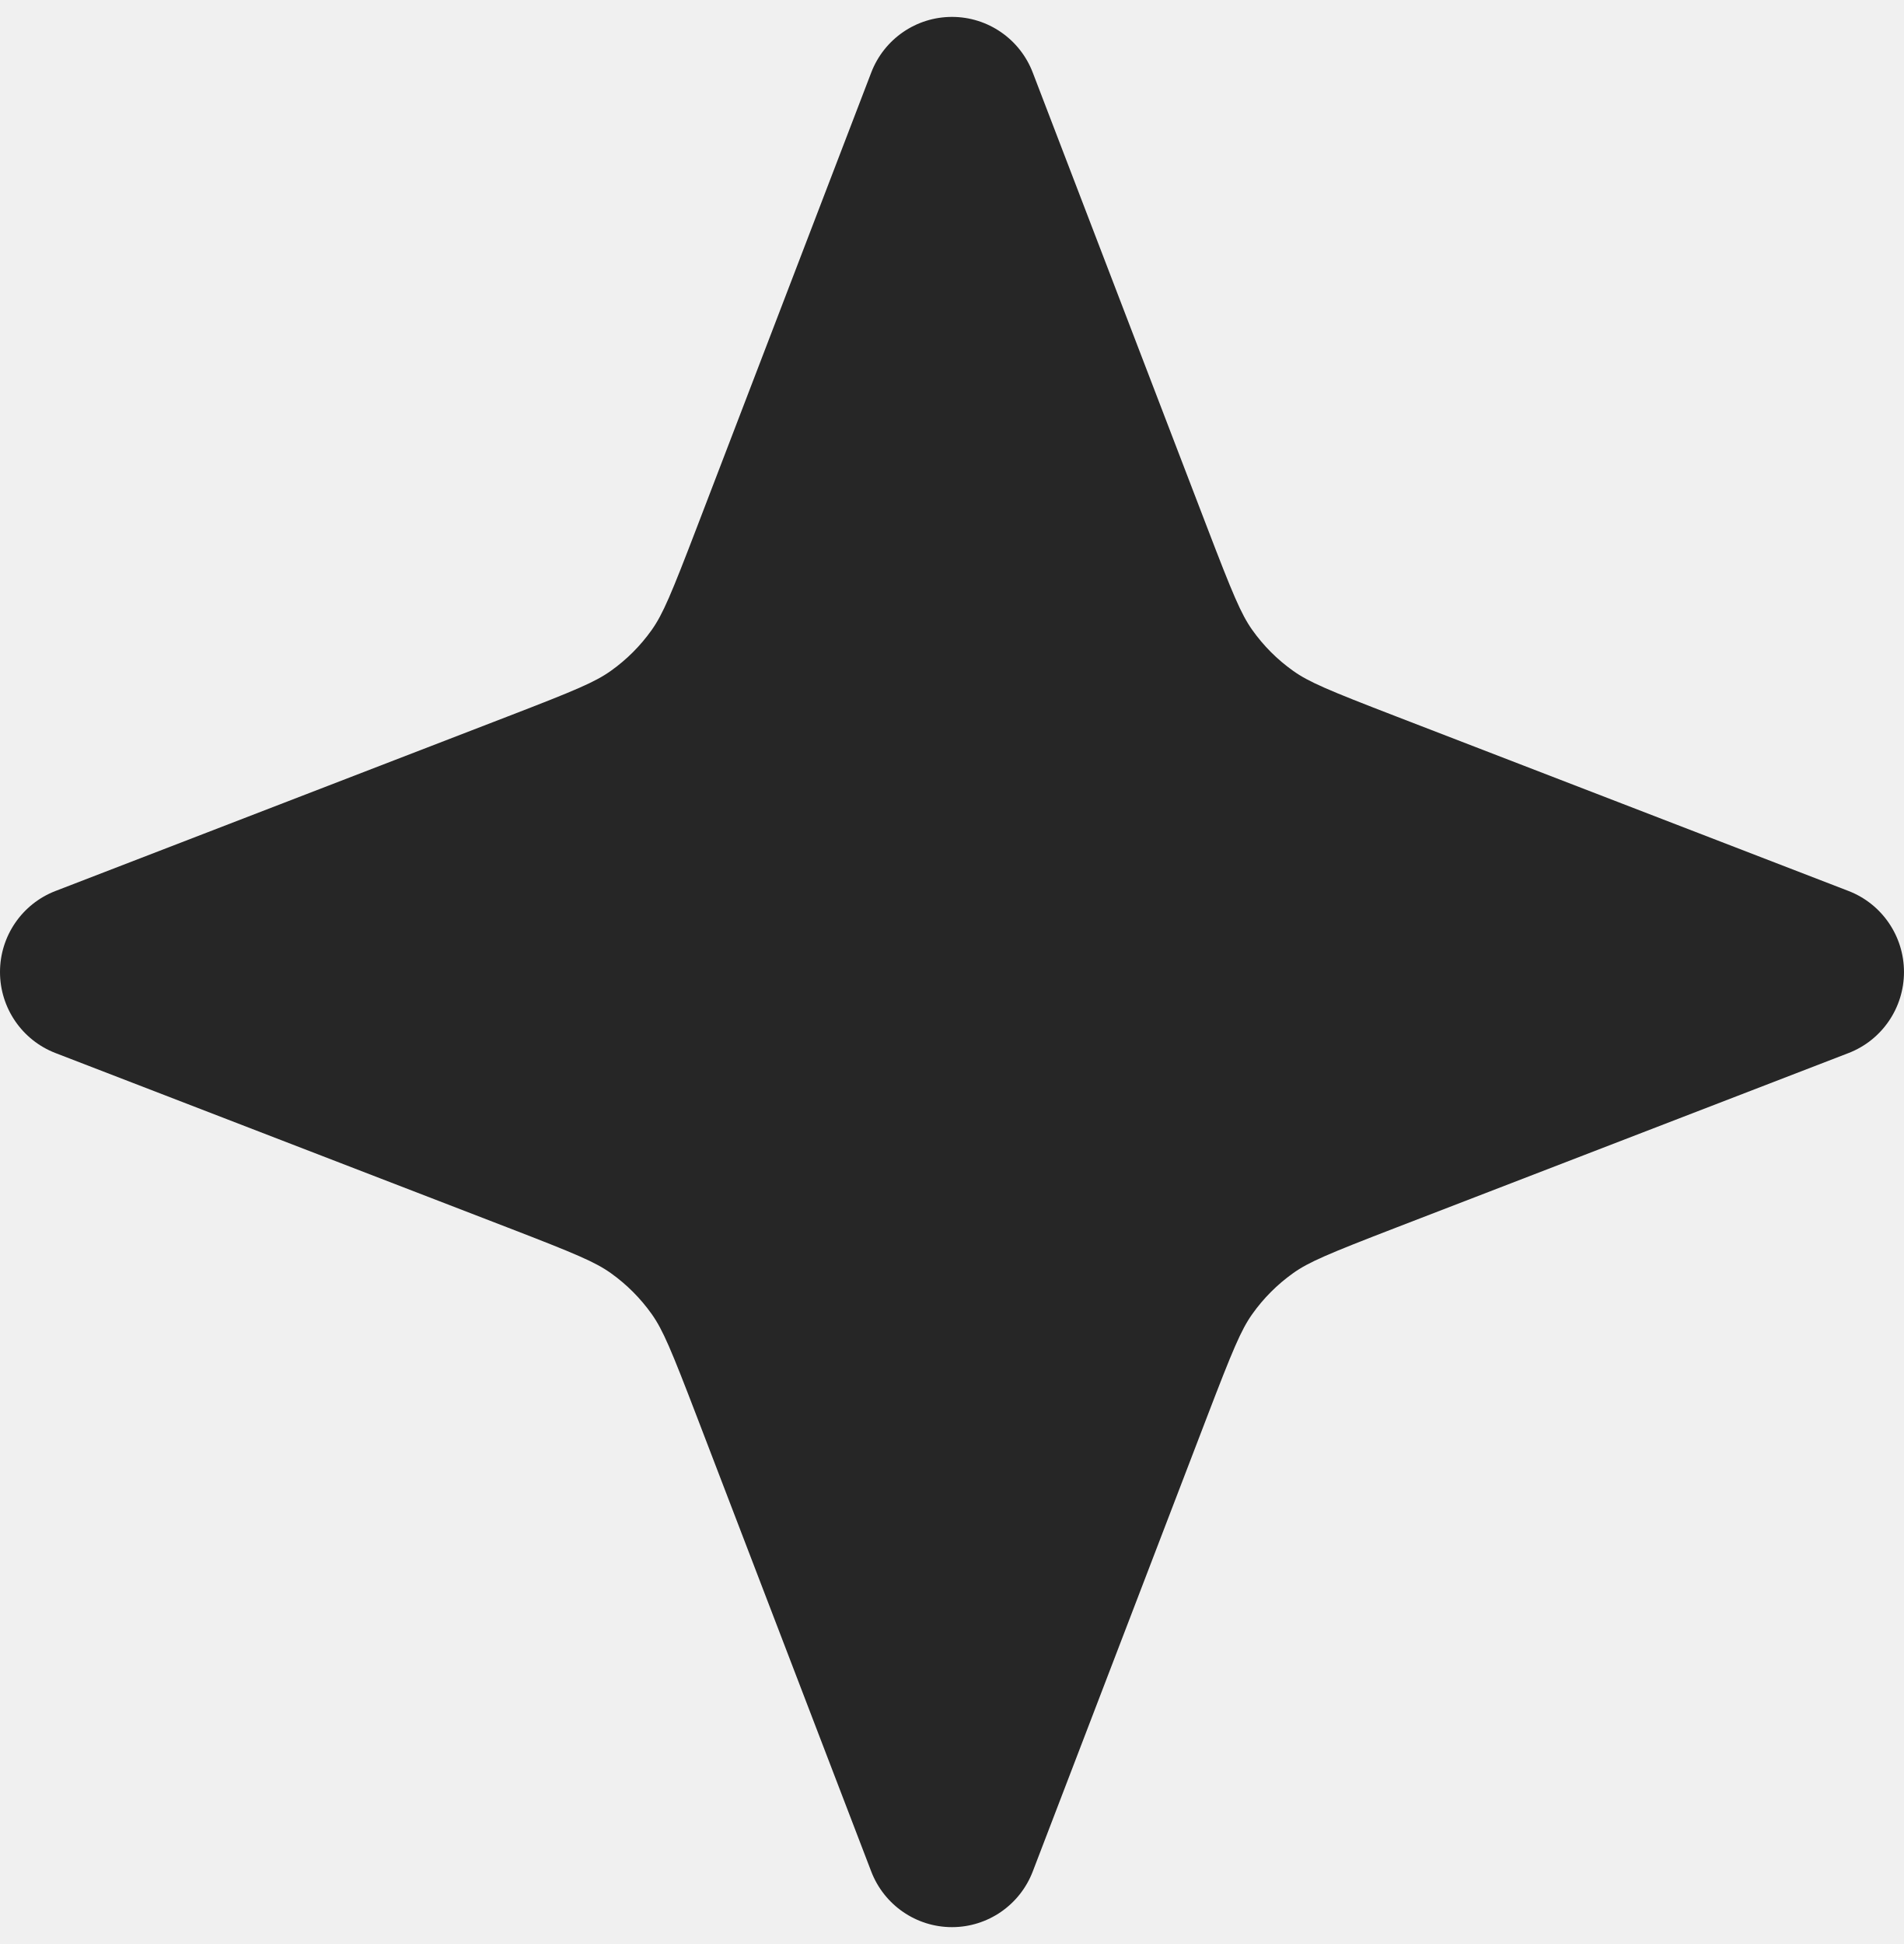
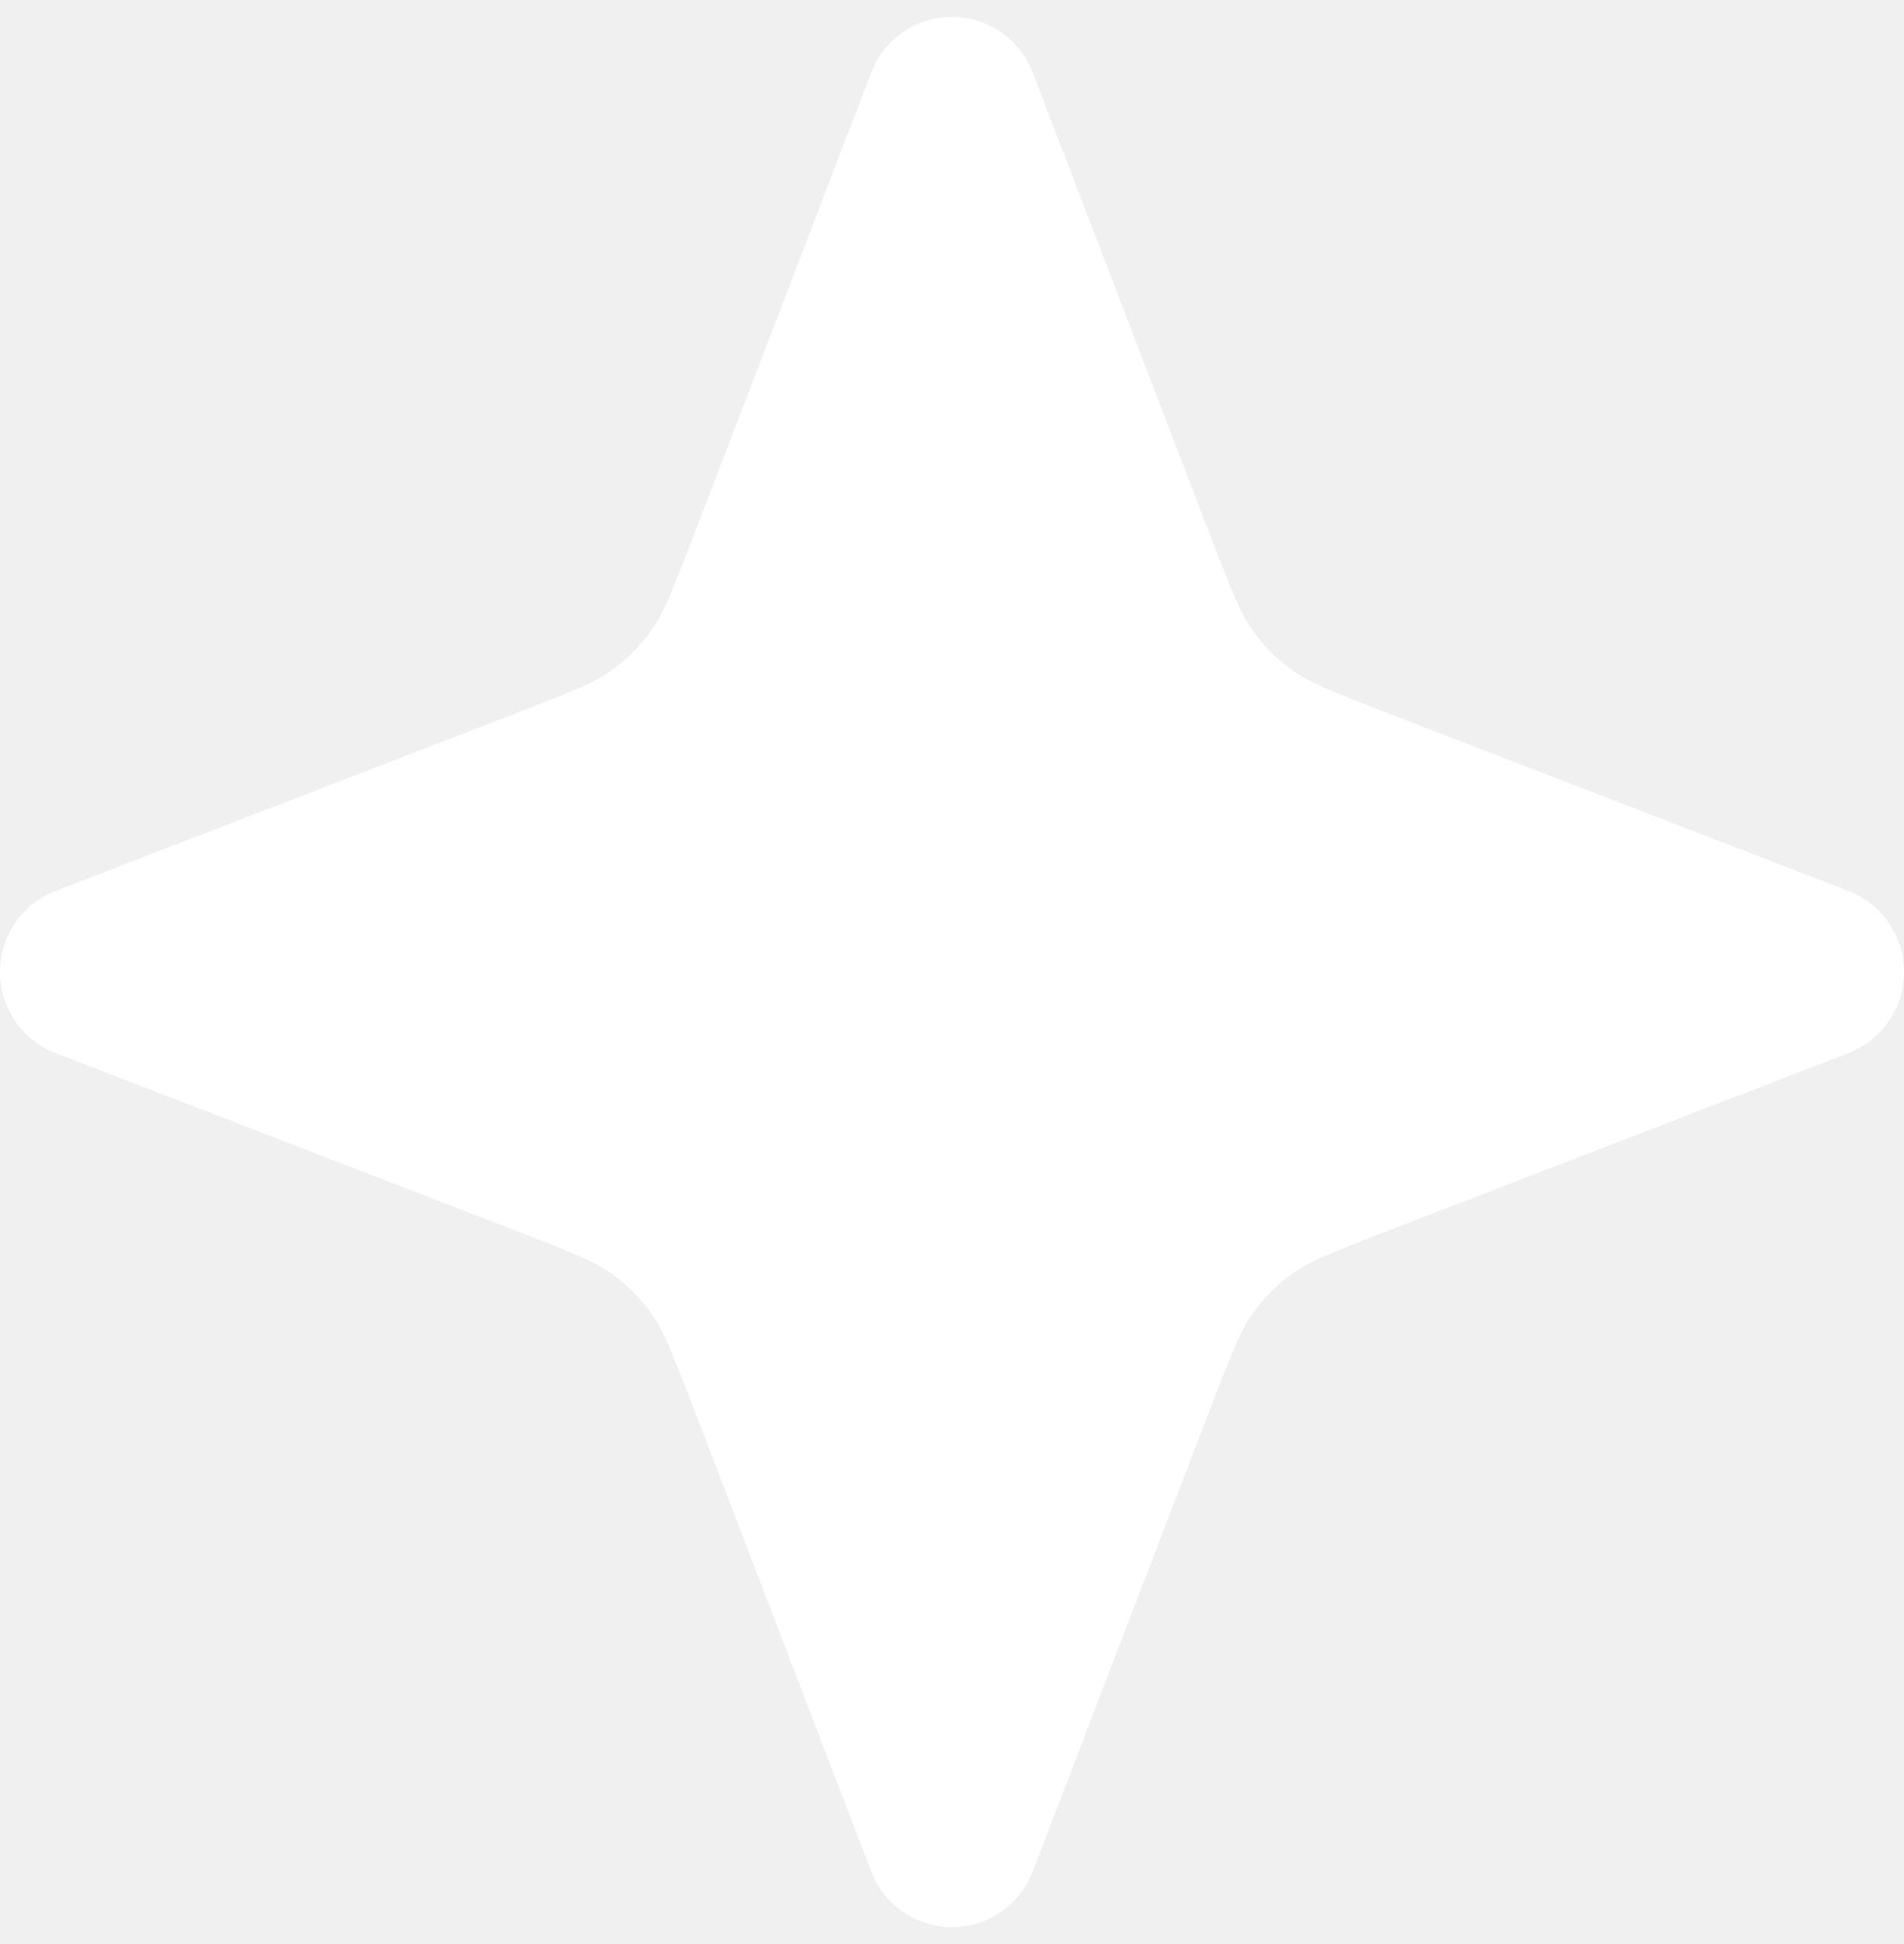
<svg xmlns="http://www.w3.org/2000/svg" width="48" height="49" viewBox="0 0 48 49" fill="none">
-   <path d="M26.036 1.829C25.712 0.983 24.903 0.426 24 0.426C23.097 0.426 22.288 0.983 21.964 1.829L17.574 13.277C16.919 14.987 16.712 15.479 16.431 15.877C16.148 16.276 15.801 16.624 15.403 16.907C15.007 17.19 14.516 17.397 12.812 18.054L1.399 22.458C0.556 22.783 0 23.595 0 24.5C0 25.406 0.556 26.218 1.399 26.543L12.812 30.946C14.516 31.604 15.007 31.81 15.403 32.093C15.801 32.377 16.148 32.725 16.431 33.124C16.712 33.521 16.919 34.014 17.574 35.723L21.964 47.172C22.288 48.017 23.097 48.575 24 48.575C24.903 48.575 25.712 48.017 26.036 47.172L30.426 35.723C31.081 34.014 31.288 33.521 31.569 33.124C31.852 32.725 32.199 32.377 32.597 32.093C32.993 31.81 33.484 31.604 35.188 30.946L46.602 26.543C47.444 26.218 48 25.406 48 24.5C48 23.595 47.444 22.783 46.602 22.458L35.188 18.054C33.484 17.397 32.993 17.19 32.597 16.907C32.199 16.624 31.852 16.276 31.569 15.877C31.288 15.479 31.081 14.987 30.426 13.277L26.036 1.829Z" fill="#262626" /> ==$0
+   <path d="M26.036 1.829C25.712 0.983 24.903 0.426 24 0.426C23.097 0.426 22.288 0.983 21.964 1.829L17.574 13.277C16.919 14.987 16.712 15.479 16.431 15.877C16.148 16.276 15.801 16.624 15.403 16.907C15.007 17.19 14.516 17.397 12.812 18.054L1.399 22.458C0.556 22.783 0 23.595 0 24.5C0 25.406 0.556 26.218 1.399 26.543L12.812 30.946C14.516 31.604 15.007 31.81 15.403 32.093C15.801 32.377 16.148 32.725 16.431 33.124C16.712 33.521 16.919 34.014 17.574 35.723L21.964 47.172C22.288 48.017 23.097 48.575 24 48.575C24.903 48.575 25.712 48.017 26.036 47.172L30.426 35.723C31.081 34.014 31.288 33.521 31.569 33.124C31.852 32.725 32.199 32.377 32.597 32.093C32.993 31.81 33.484 31.604 35.188 30.946L46.602 26.543C47.444 26.218 48 25.406 48 24.5C48 23.595 47.444 22.783 46.602 22.458L35.188 18.054C33.484 17.397 32.993 17.19 32.597 16.907C32.199 16.624 31.852 16.276 31.569 15.877C31.288 15.479 31.081 14.987 30.426 13.277L26.036 1.829Z" fill="#fff" /> ==$0
</svg>
